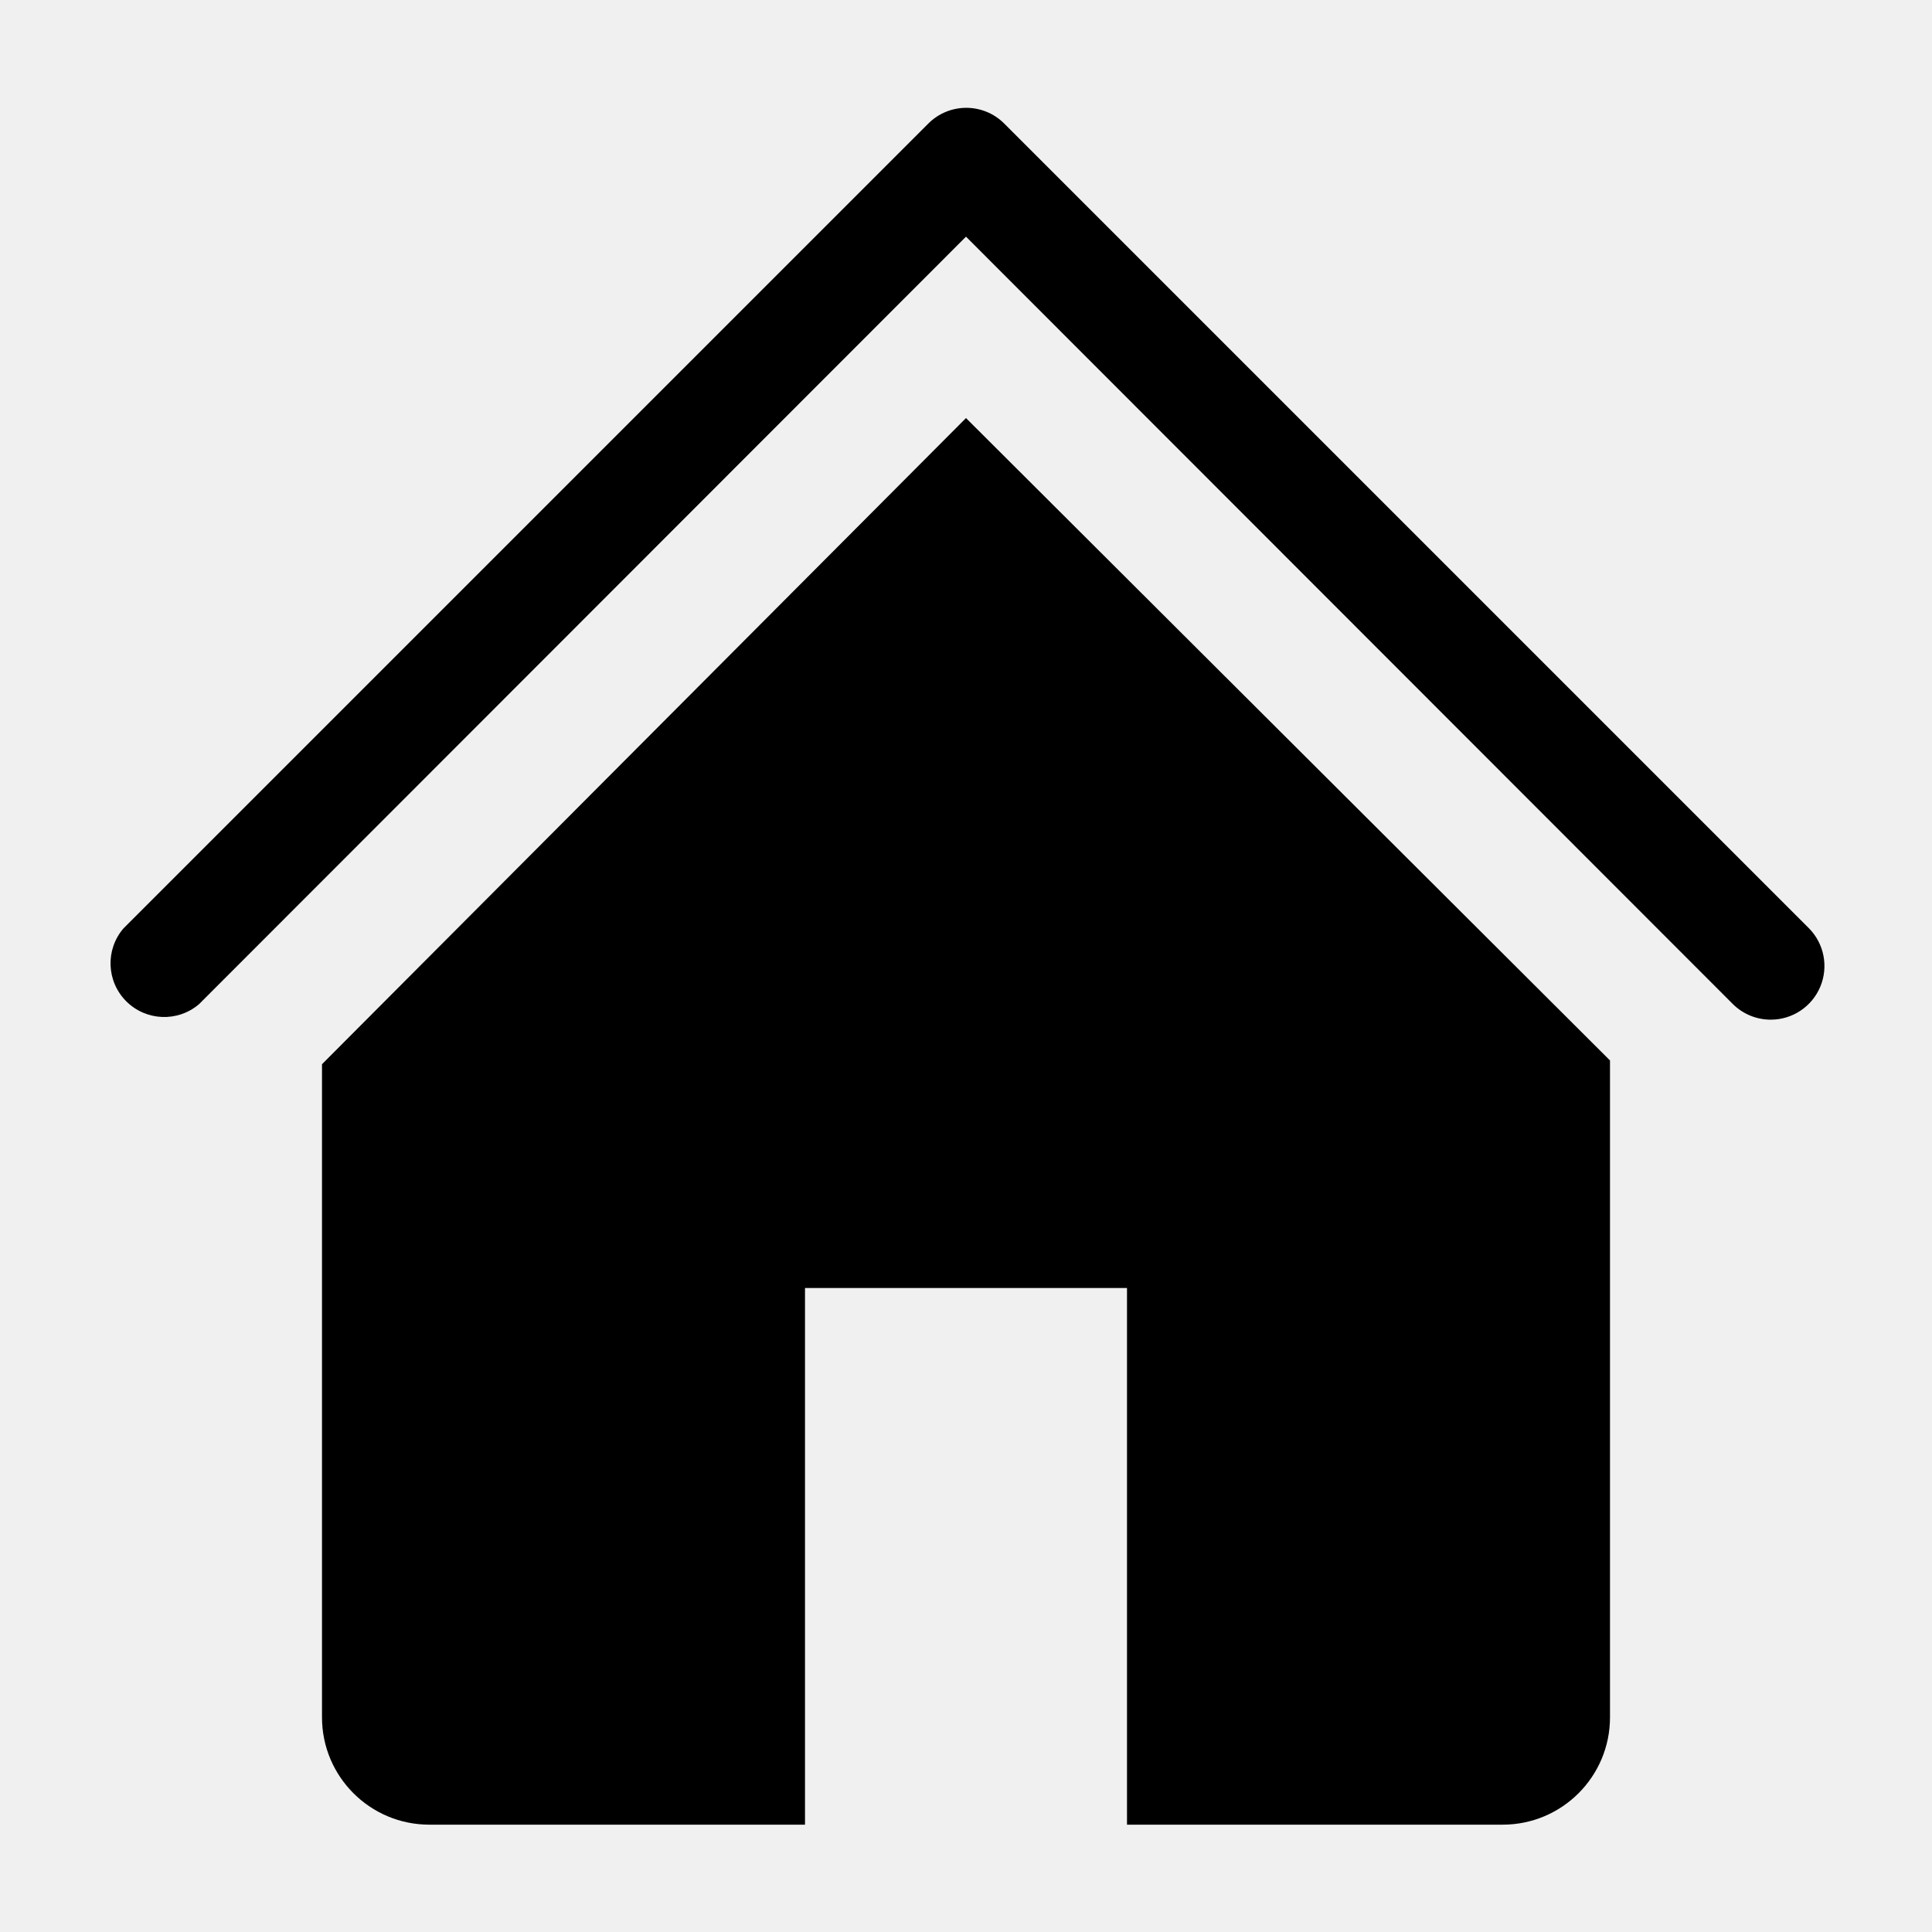
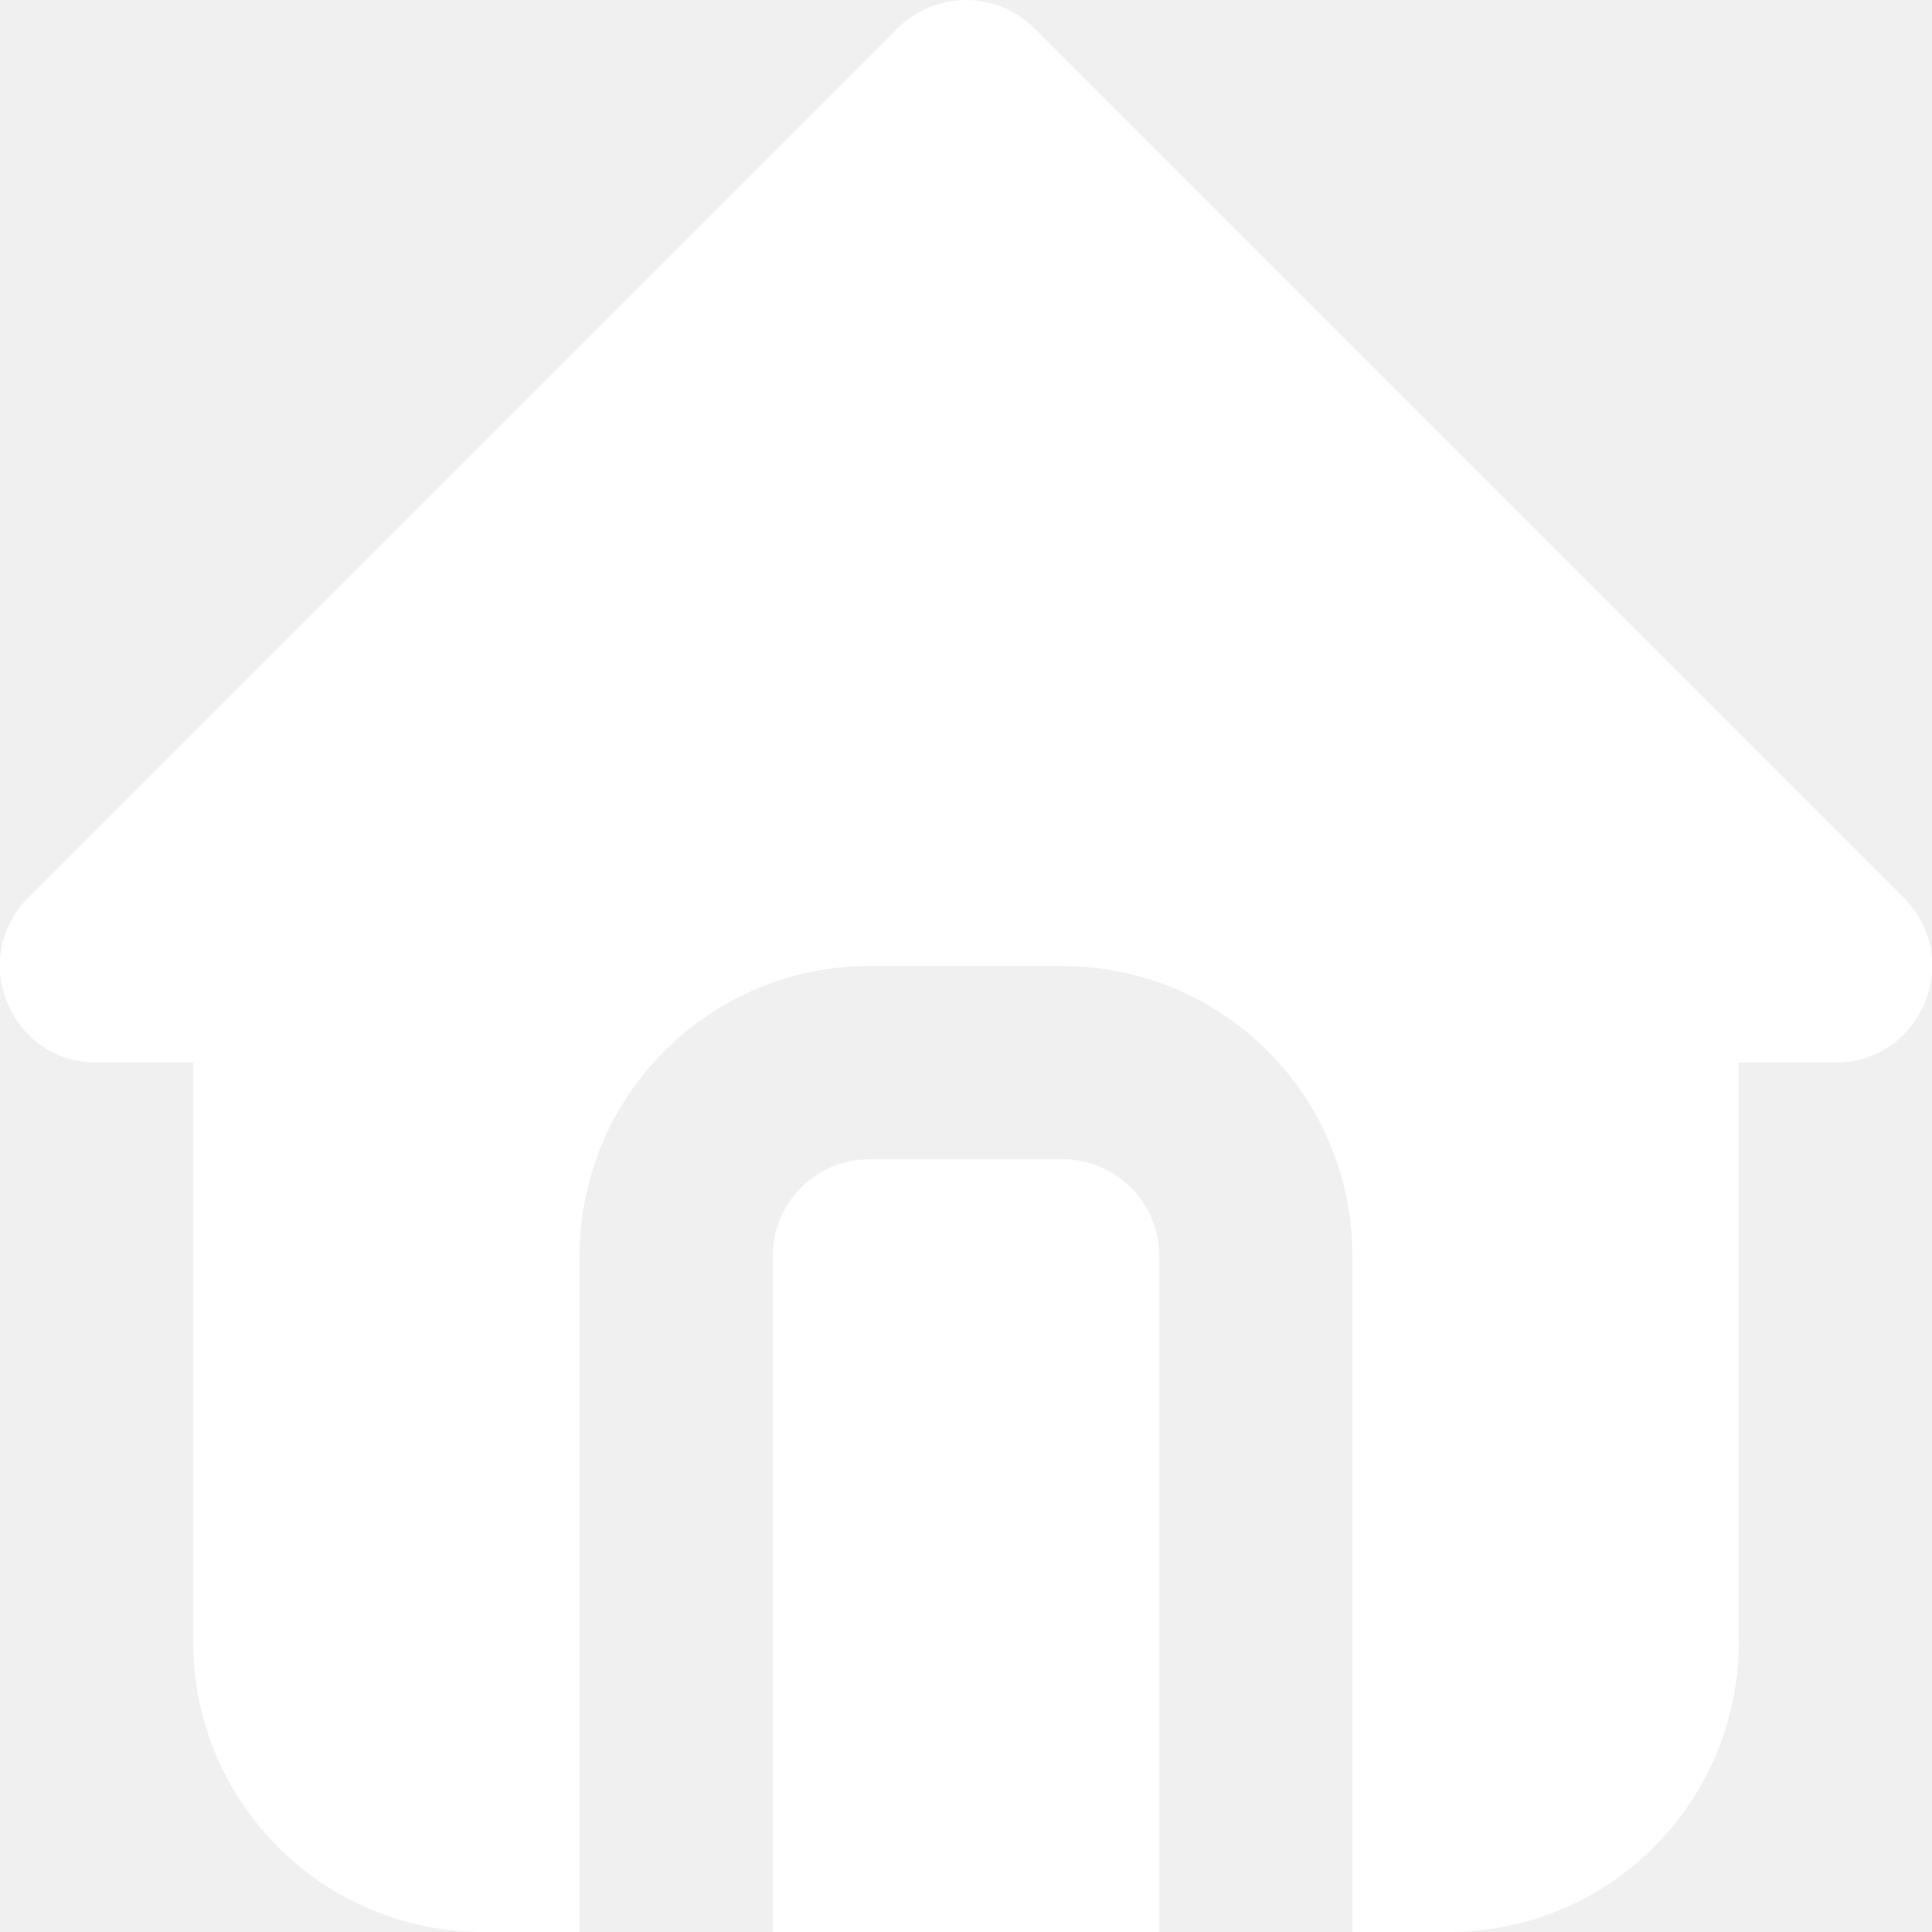
- <svg xmlns="http://www.w3.org/2000/svg" fill="#000000" width="800px" height="800px" viewBox="0 0 36 36" version="1.1" preserveAspectRatio="xMidYMid meet">
-   <path class="clr-i-solid clr-i-solid-path-1" d="M33,19a1,1,0,0,1-.71-.29L18,4.41,3.71,18.71a1,1,0,0,1-1.41-1.41l15-15a1,1,0,0,1,1.41,0l15,15A1,1,0,0,1,33,19Z" />
-   <path class="clr-i-solid clr-i-solid-path-2" d="M18,7.79,6,19.83V32a2,2,0,0,0,2,2h7V24h6V34h7a2,2,0,0,0,2-2V19.76Z" />
-   <rect x="0" y="0" width="36" height="36" fill-opacity="0" />
+ <svg xmlns="http://www.w3.org/2000/svg" width="20" height="20" viewBox="0 0 20 20" fill="none">
+   <path d="M10.707 0.293L19.707 9.293C20.337 9.923 19.891 11 19 11H18V17C18 17.796 17.684 18.559 17.121 19.121C16.559 19.684 15.796 20 15 20H14V13C14 12.235 13.708 11.498 13.183 10.942C12.658 10.385 11.94 10.05 11.176 10.005L11 10H9C8.204 10 7.441 10.316 6.879 10.879C6.316 11.441 6 12.204 6 13V20H5C4.204 20 3.441 19.684 2.879 19.121C2.316 18.559 2 17.796 2 17V11H1C0.11 11 -0.337 9.923 0.293 9.293L9.293 0.293C9.481 0.106 9.735 0 10 0C10.265 0 10.52 0.106 10.707 0.293ZM11 12C11.265 12 11.52 12.105 11.707 12.293C11.895 12.48 12 12.735 12 13V20H8V13C8 12.755 8.09 12.519 8.253 12.336C8.415 12.153 8.64 12.036 8.883 12.007L9 12H11Z" fill="white" />
</svg>
